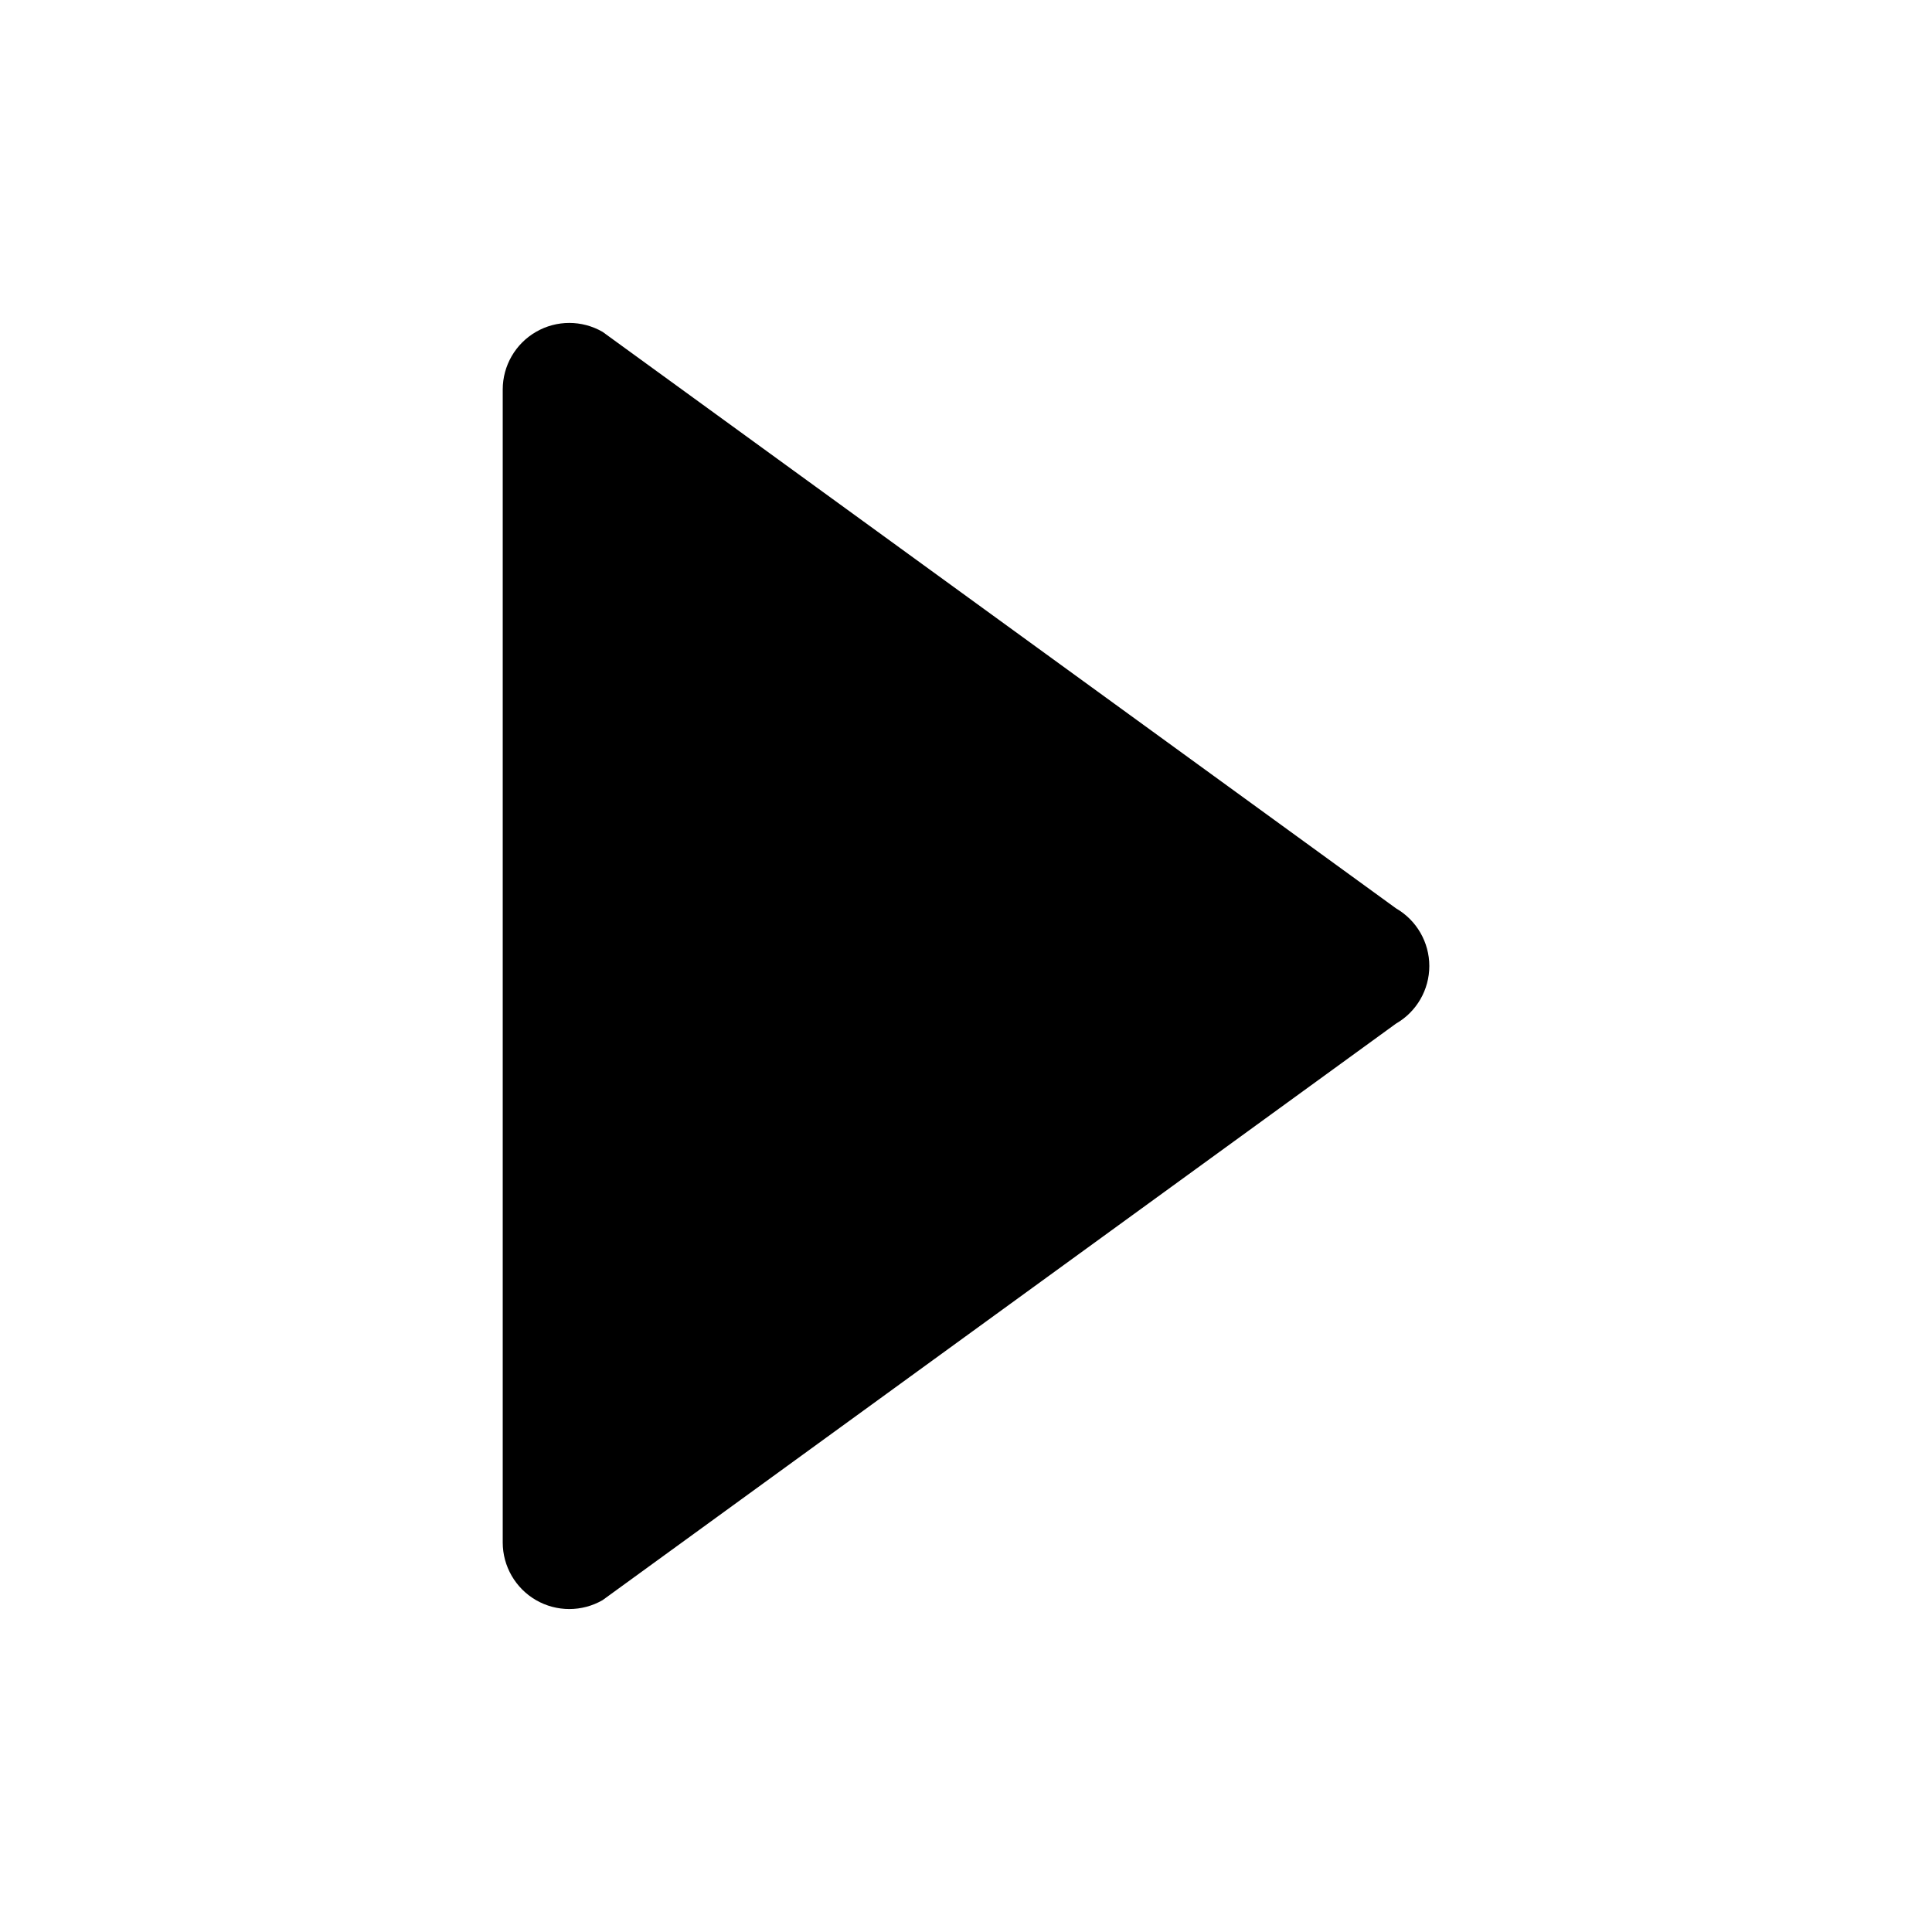
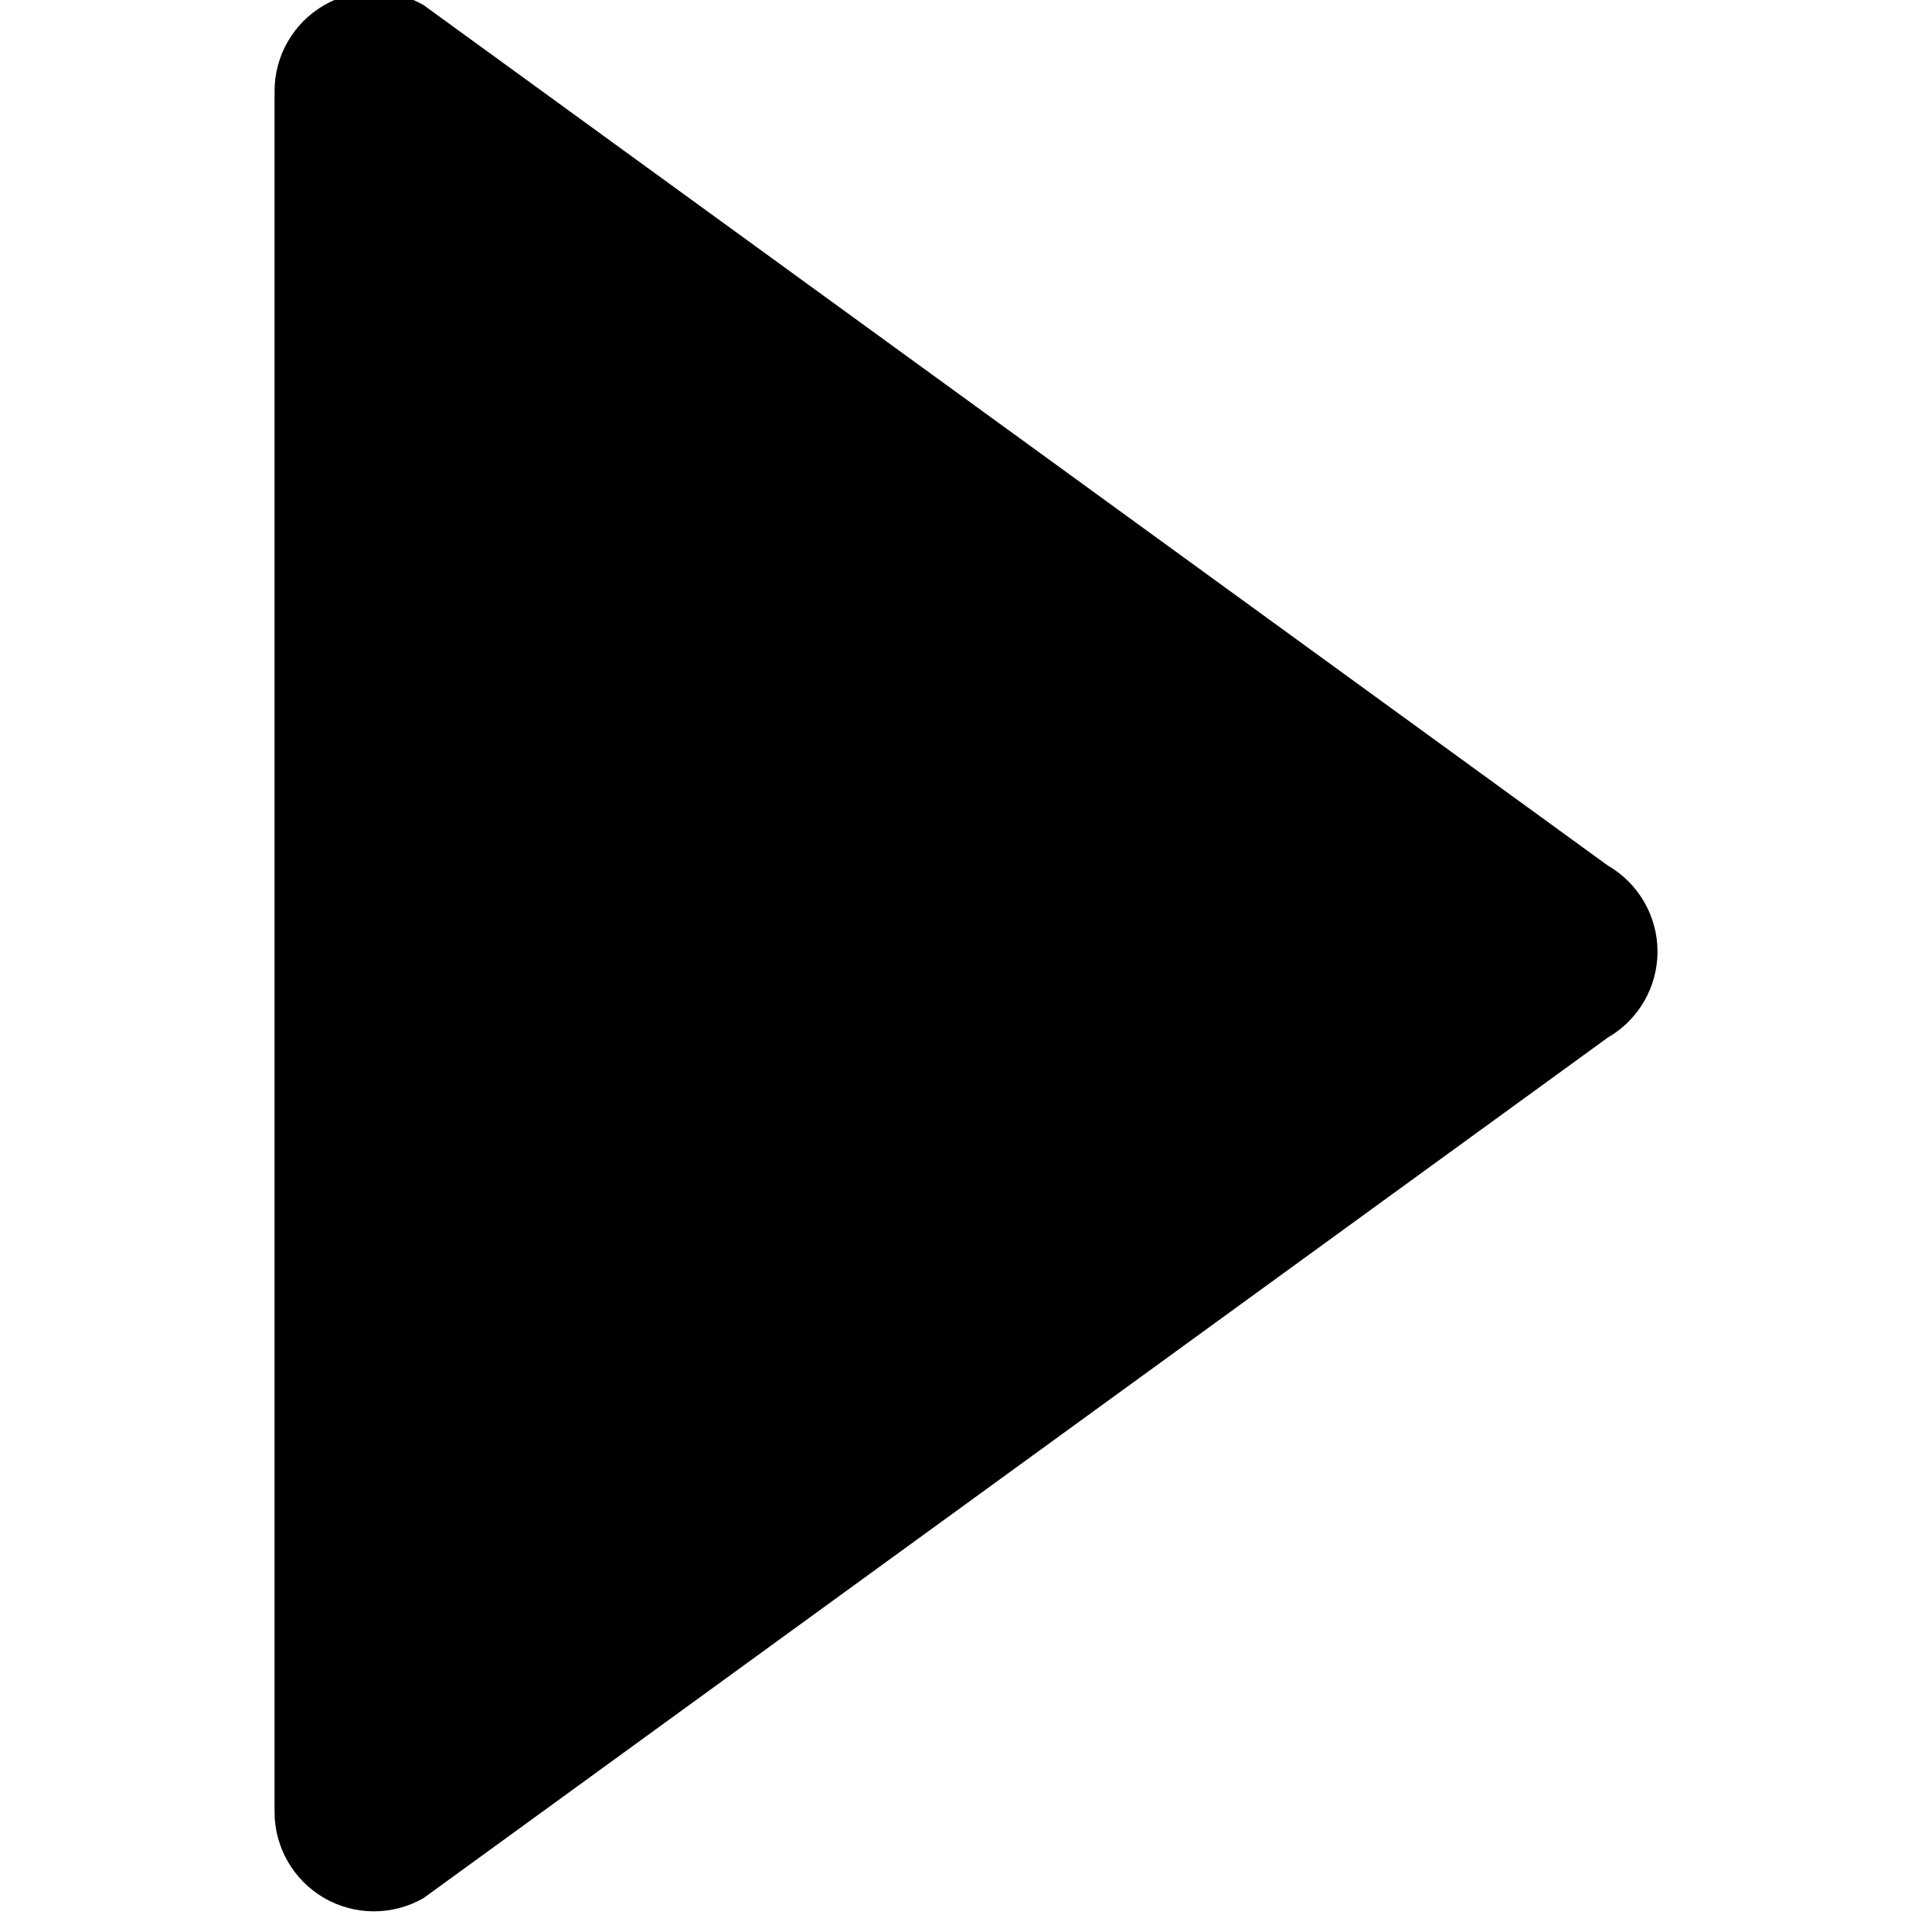
- <svg xmlns="http://www.w3.org/2000/svg" version="1.1" id="Capa_1" x="0px" y="0px" width="100px" height="100px" viewBox="0 0 100 100" enable-background="new 0 0 100 100" xml:space="preserve">
-   <g id="Layer_8">
-     <path d="M27.744,17.177c0.532-0.308,1.127-0.462,1.723-0.462c0.594,0,1.189,0.154,1.723,0.462l41.067,29.839   c1.065,0.615,1.724,1.753,1.724,2.984c0,1.23-0.657,2.368-1.724,2.982L31.19,82.823c-1.066,0.614-2.38,0.614-3.445,0   c-1.066-0.616-1.724-1.755-1.724-2.984V20.16C26.021,18.93,26.678,17.792,27.744,17.177z" />
+ <svg xmlns="http://www.w3.org/2000/svg" width="67px" height="67px" viewBox="0 0 67 67" version="1.1">
+   <defs />
+   <g id="Page-1" stroke="none" stroke-width="1" fill="none" fill-rule="evenodd">
+     <g id="play" fill="#000000">
+       <g id="Layer_8">
+         <path d="M11.244,0.177 C11.776,-0.131 12.371,-0.285 12.967,-0.285 C13.561,-0.285 14.156,-0.131 14.69,0.177 L55.757,30.016 C56.822,30.631 57.481,31.769 57.481,33 C57.481,34.23 56.824,35.368 55.757,35.982 L14.69,65.823 C13.624,66.437 12.31,66.437 11.245,65.823 C10.179,65.207 9.521,64.068 9.521,62.839 L9.521,3.16 C9.521,1.93 10.178,0.792 11.244,0.177 L11.244,0.177 Z" id="Shape" />
+         <path d="M2.426,0.177 C3.169,-0.131 3.999,-0.285 4.831,-0.285 C5.66,-0.285 6.491,-0.131 7.236,0.177 L64.559,30.016 C66.045,30.631 66.965,31.769 66.965,33 C66.965,34.23 66.048,35.368 64.559,35.982 L7.236,65.823 C5.748,66.437 3.914,66.437 2.427,65.823 C0.939,65.207 0.021,64.068 0.021,62.839 L0.021,3.16 C0.021,1.93 0.938,0.792 2.426,0.177 L2.426,0.177 Z" id="Shape-2" opacity="0" />
+       </g>
+     </g>
  </g>
</svg>
